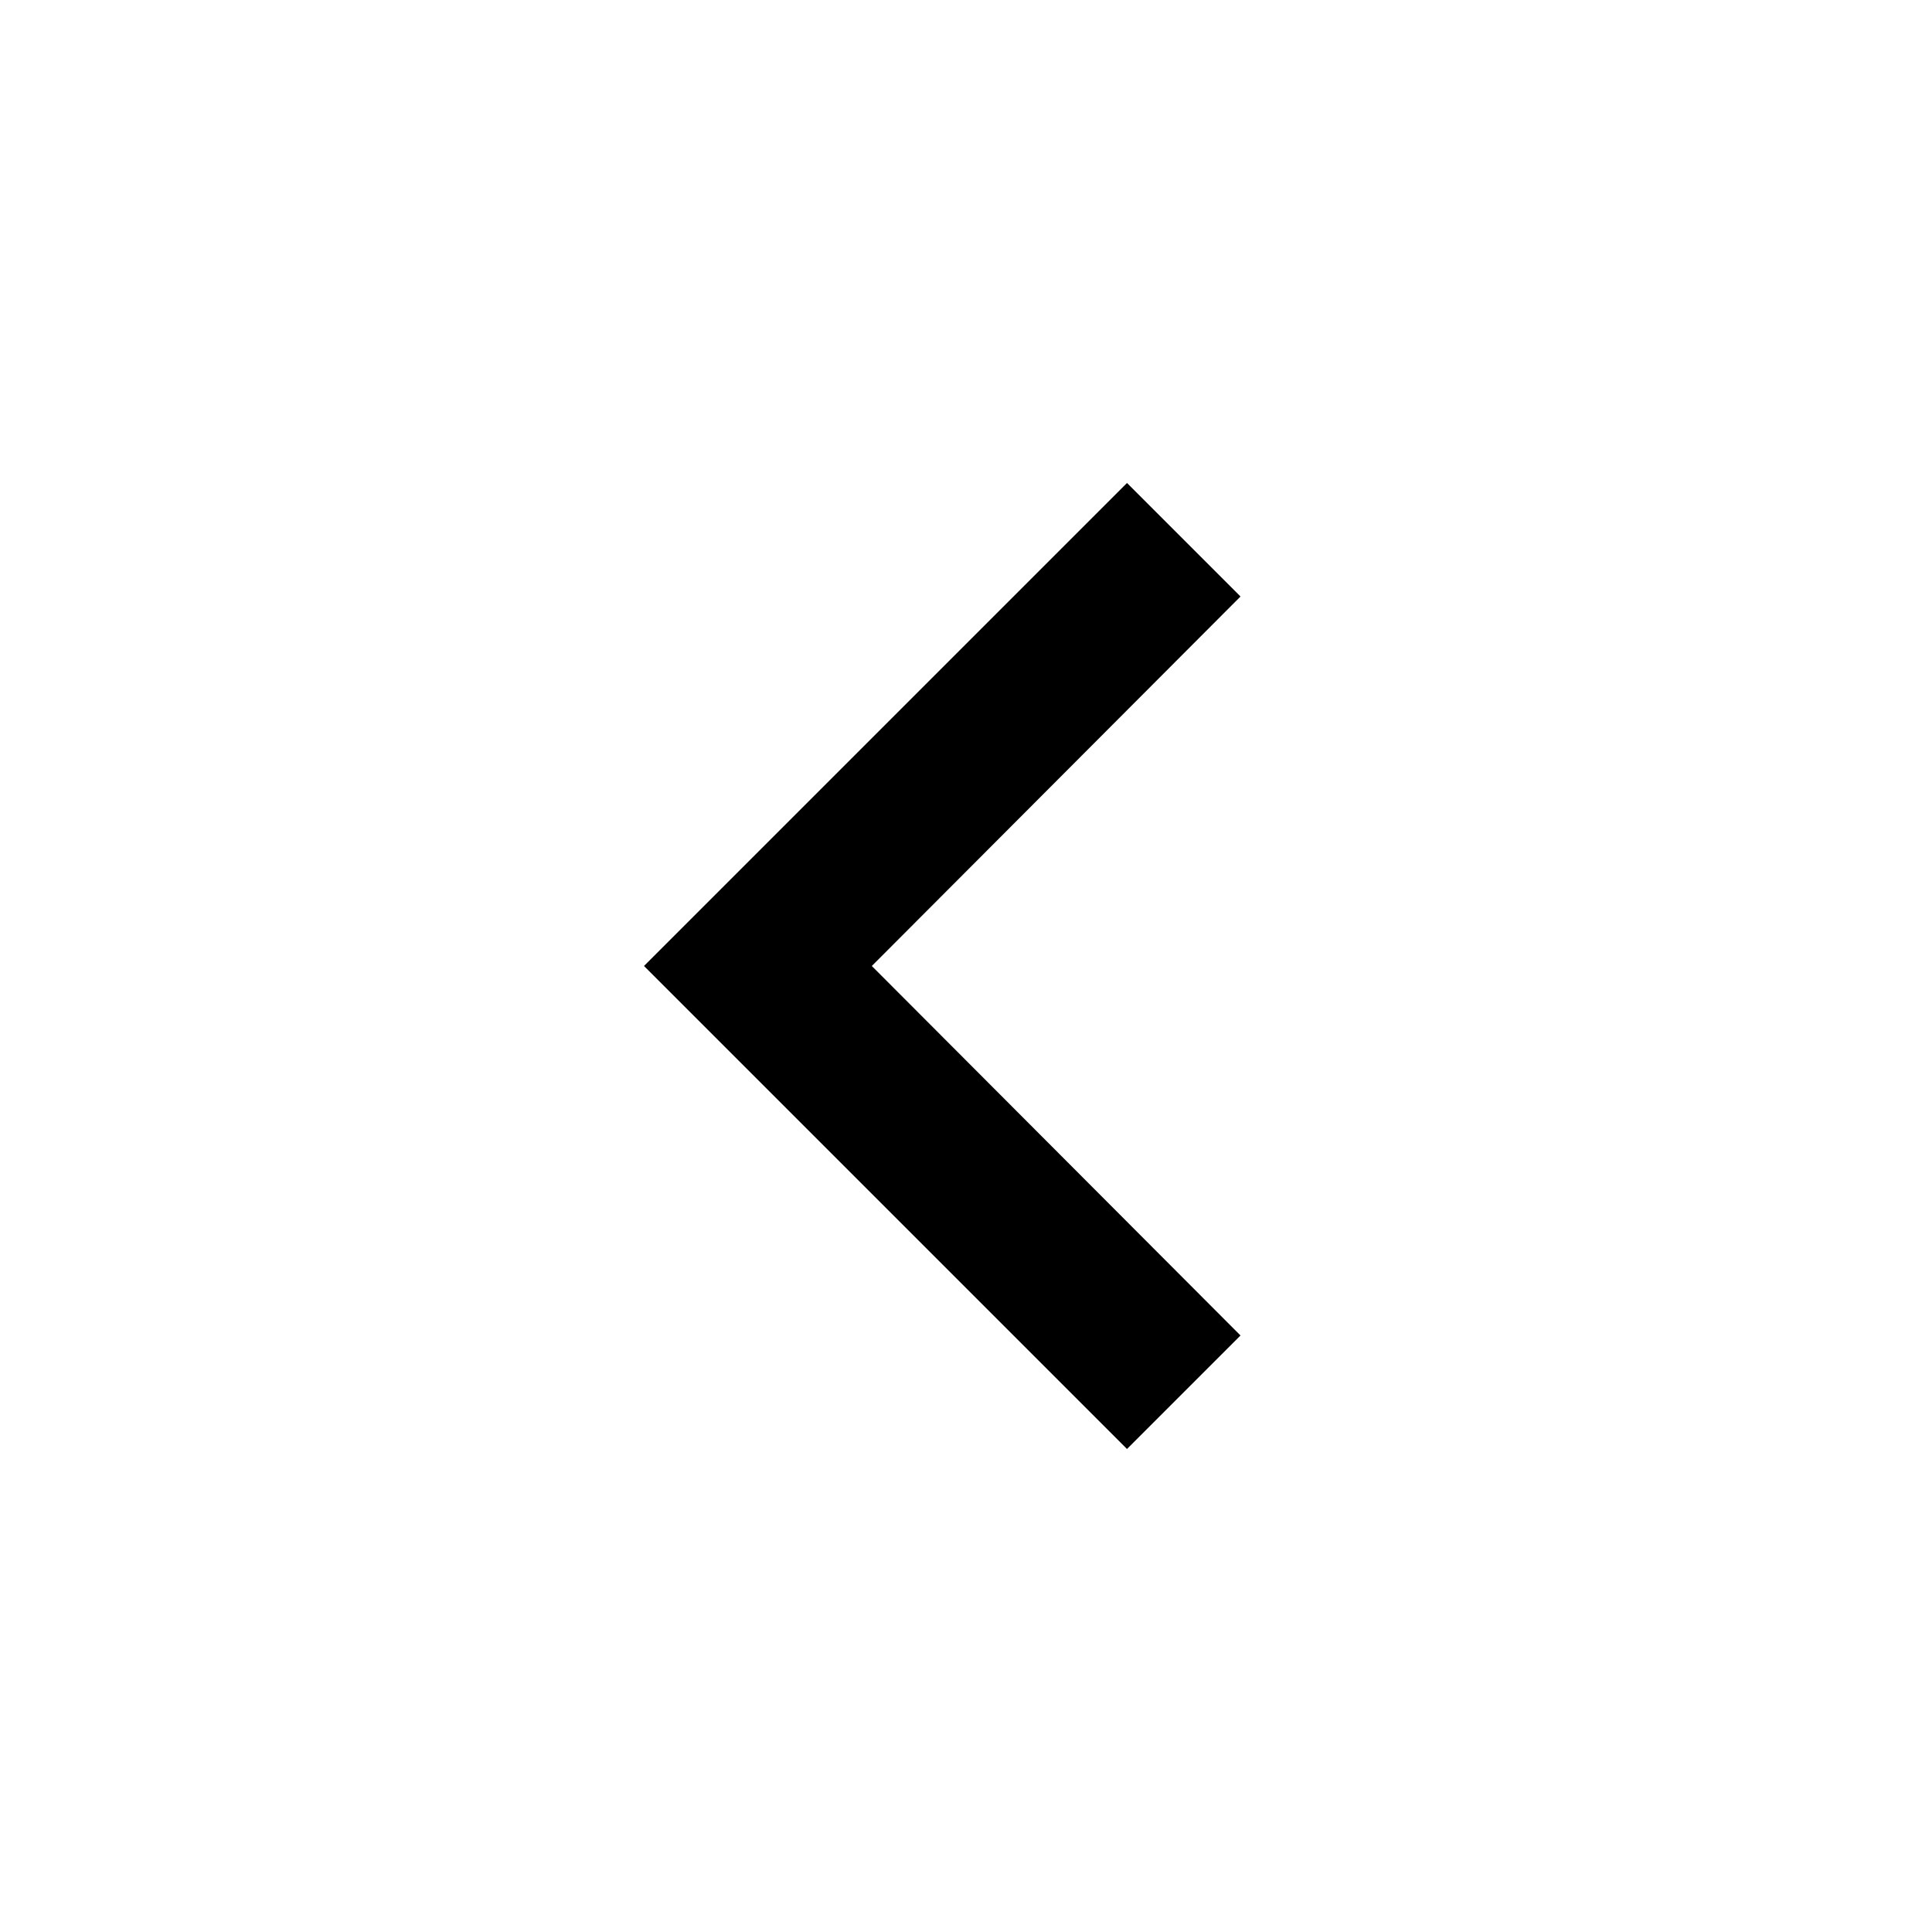
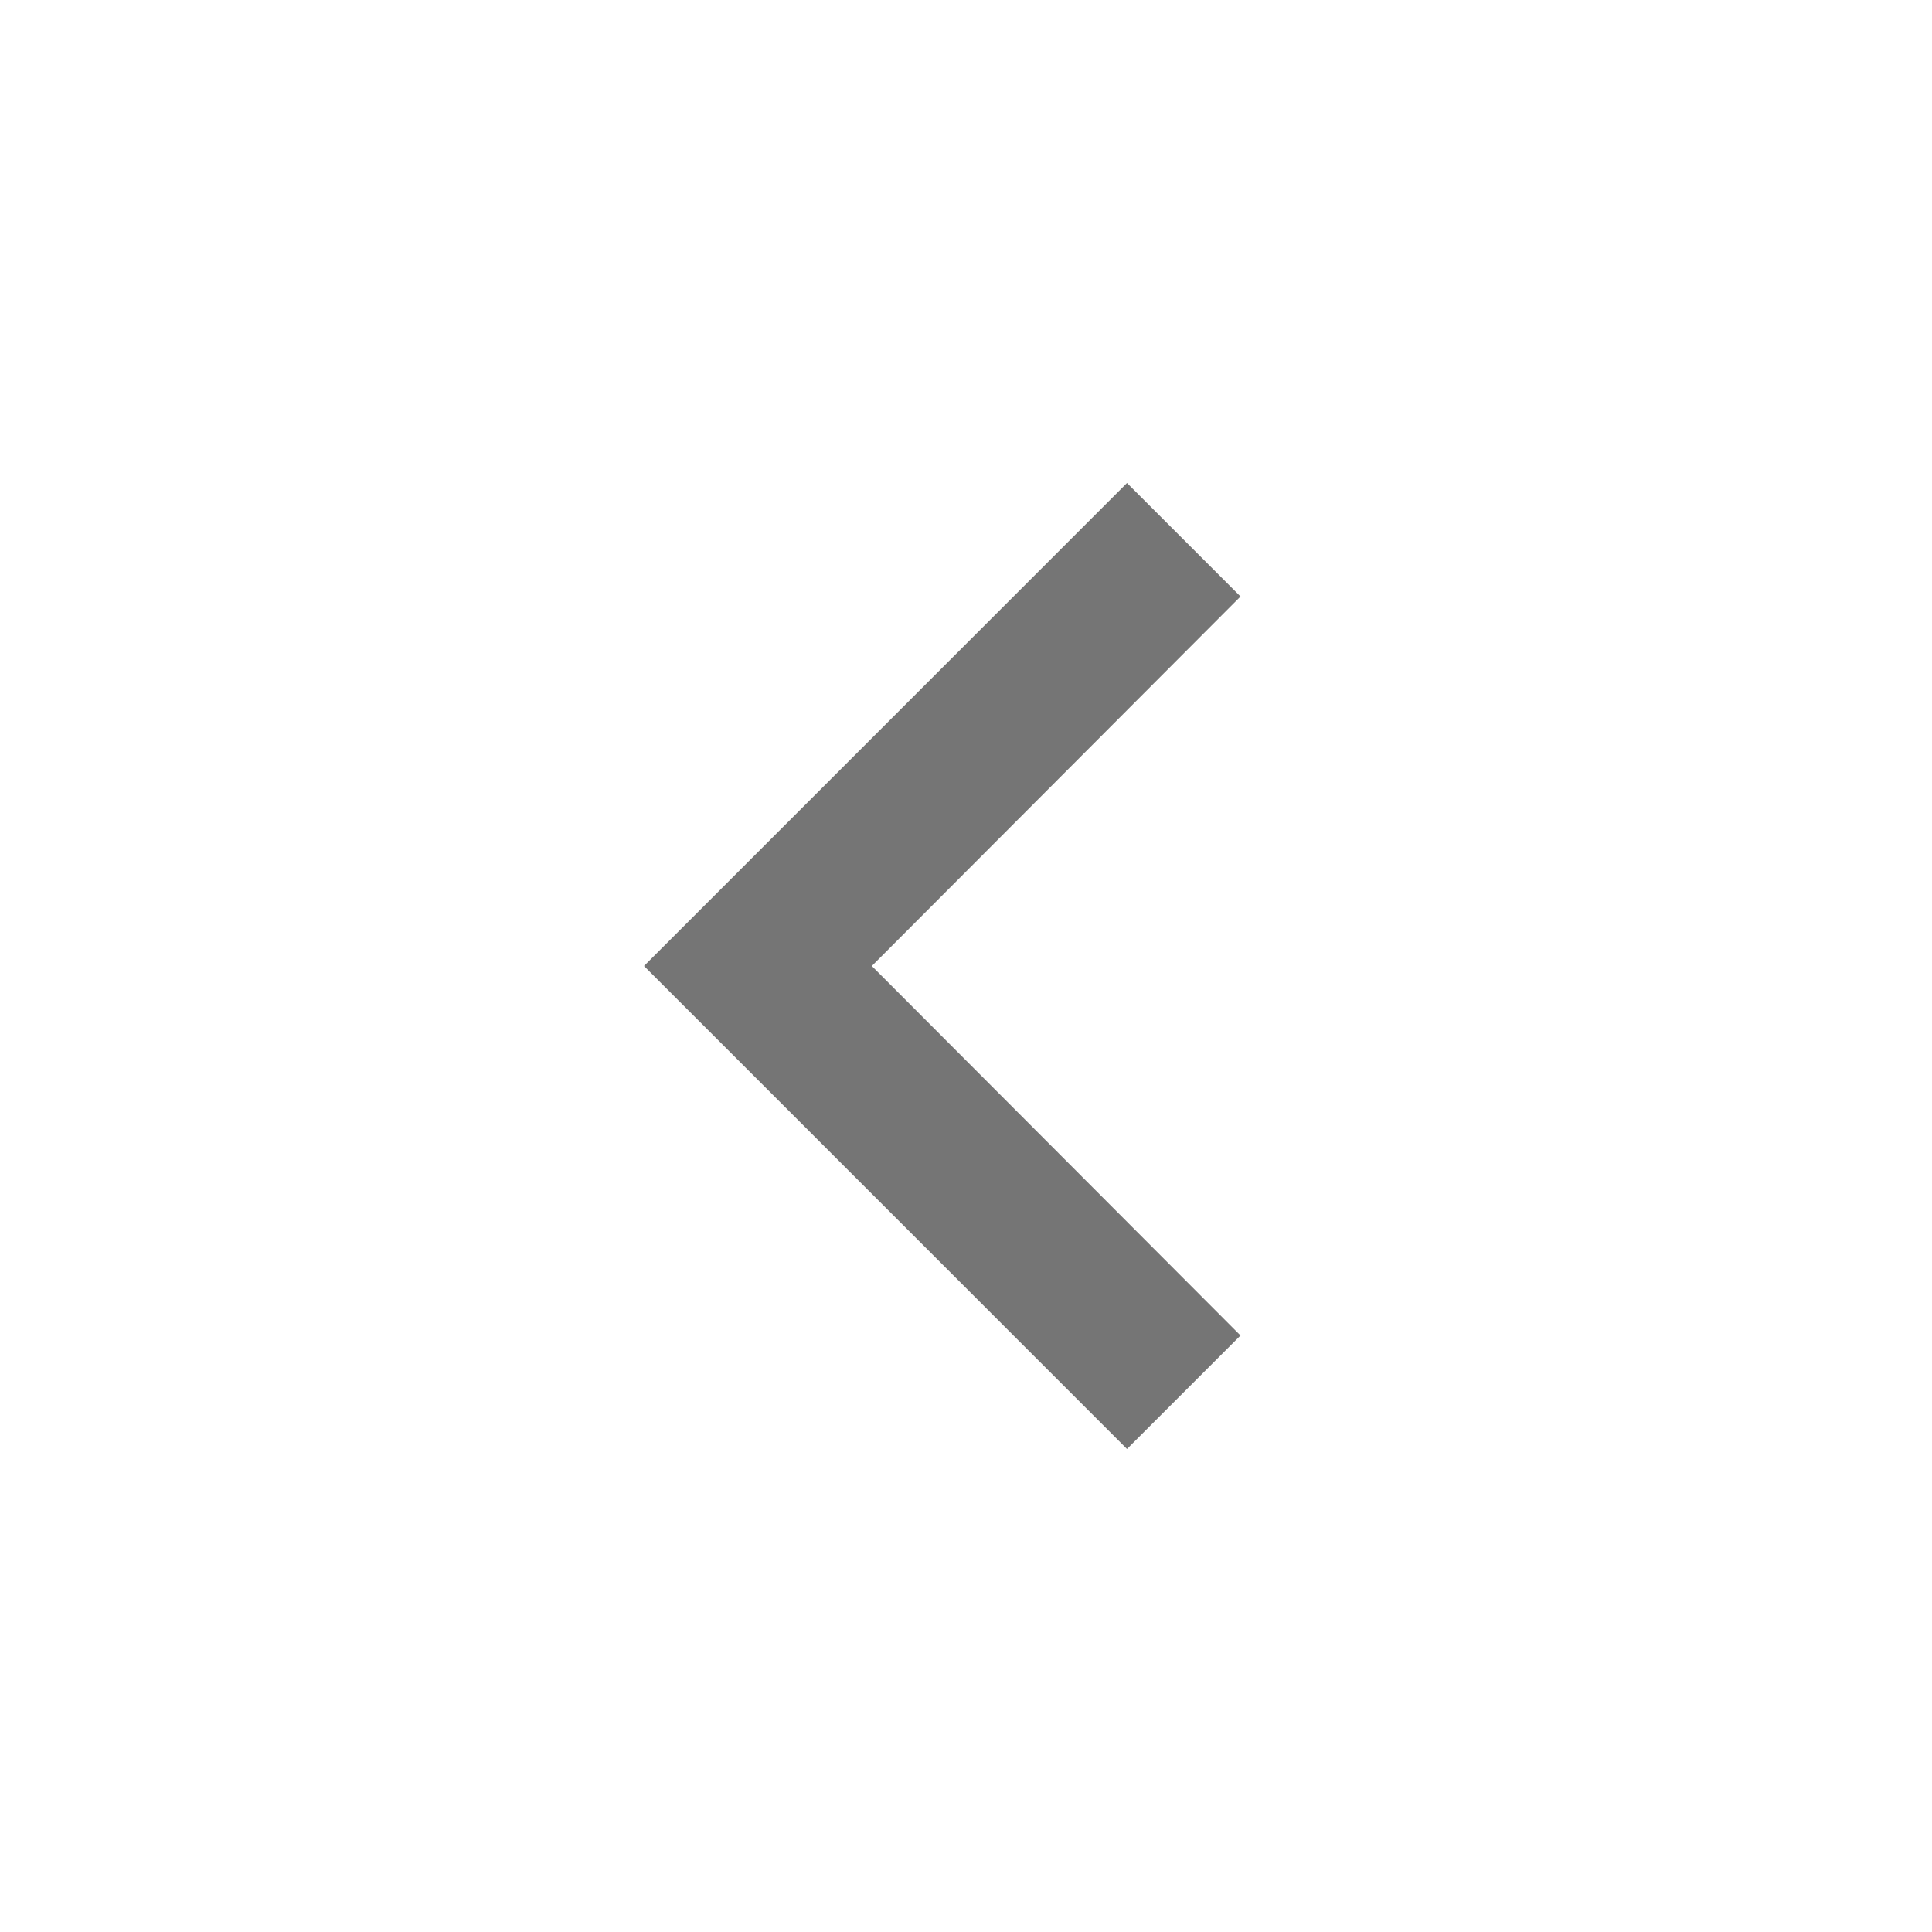
- <svg xmlns="http://www.w3.org/2000/svg" fill="#000000" height="24" viewBox="0 0 24 24" width="24">
+ <svg xmlns="http://www.w3.org/2000/svg" fill="#757575" height="24" viewBox="0 0 24 24" width="24">
  <path d="M15.41 7.41L14 6l-6 6 6 6 1.41-1.41L10.83 12z" />
  <path d="M0 0h24v24H0z" fill="none" />
</svg>
